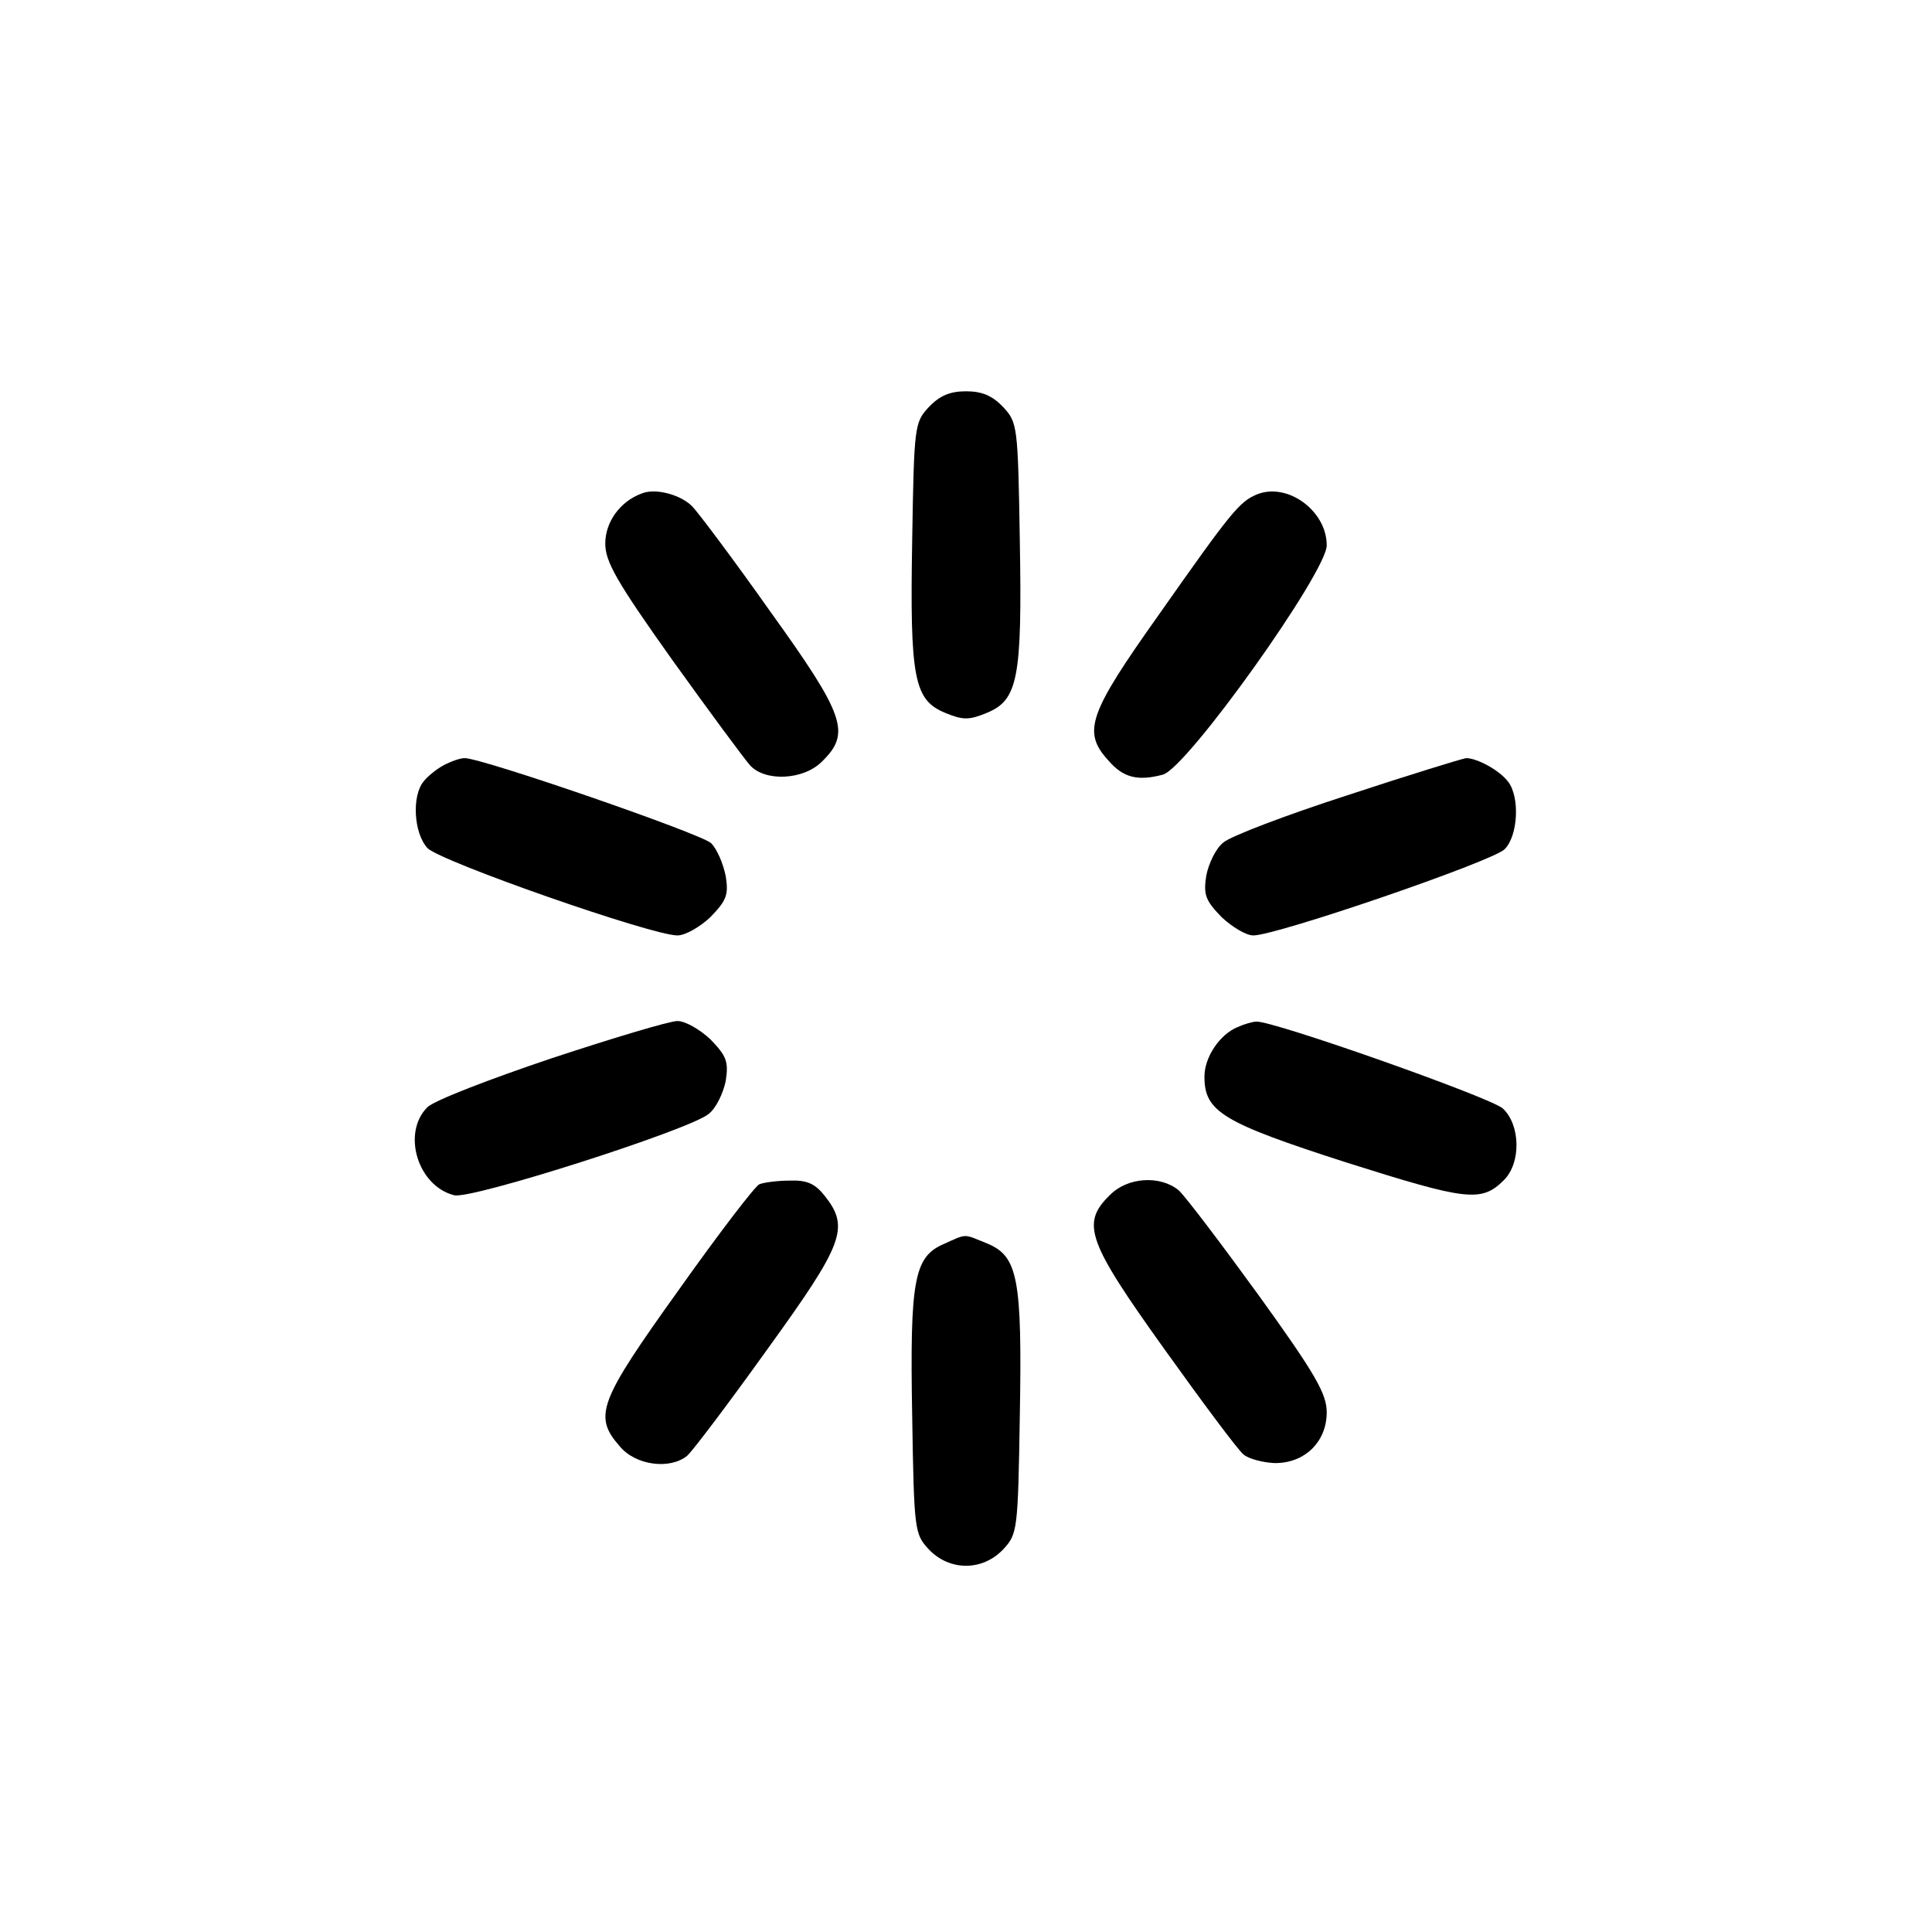
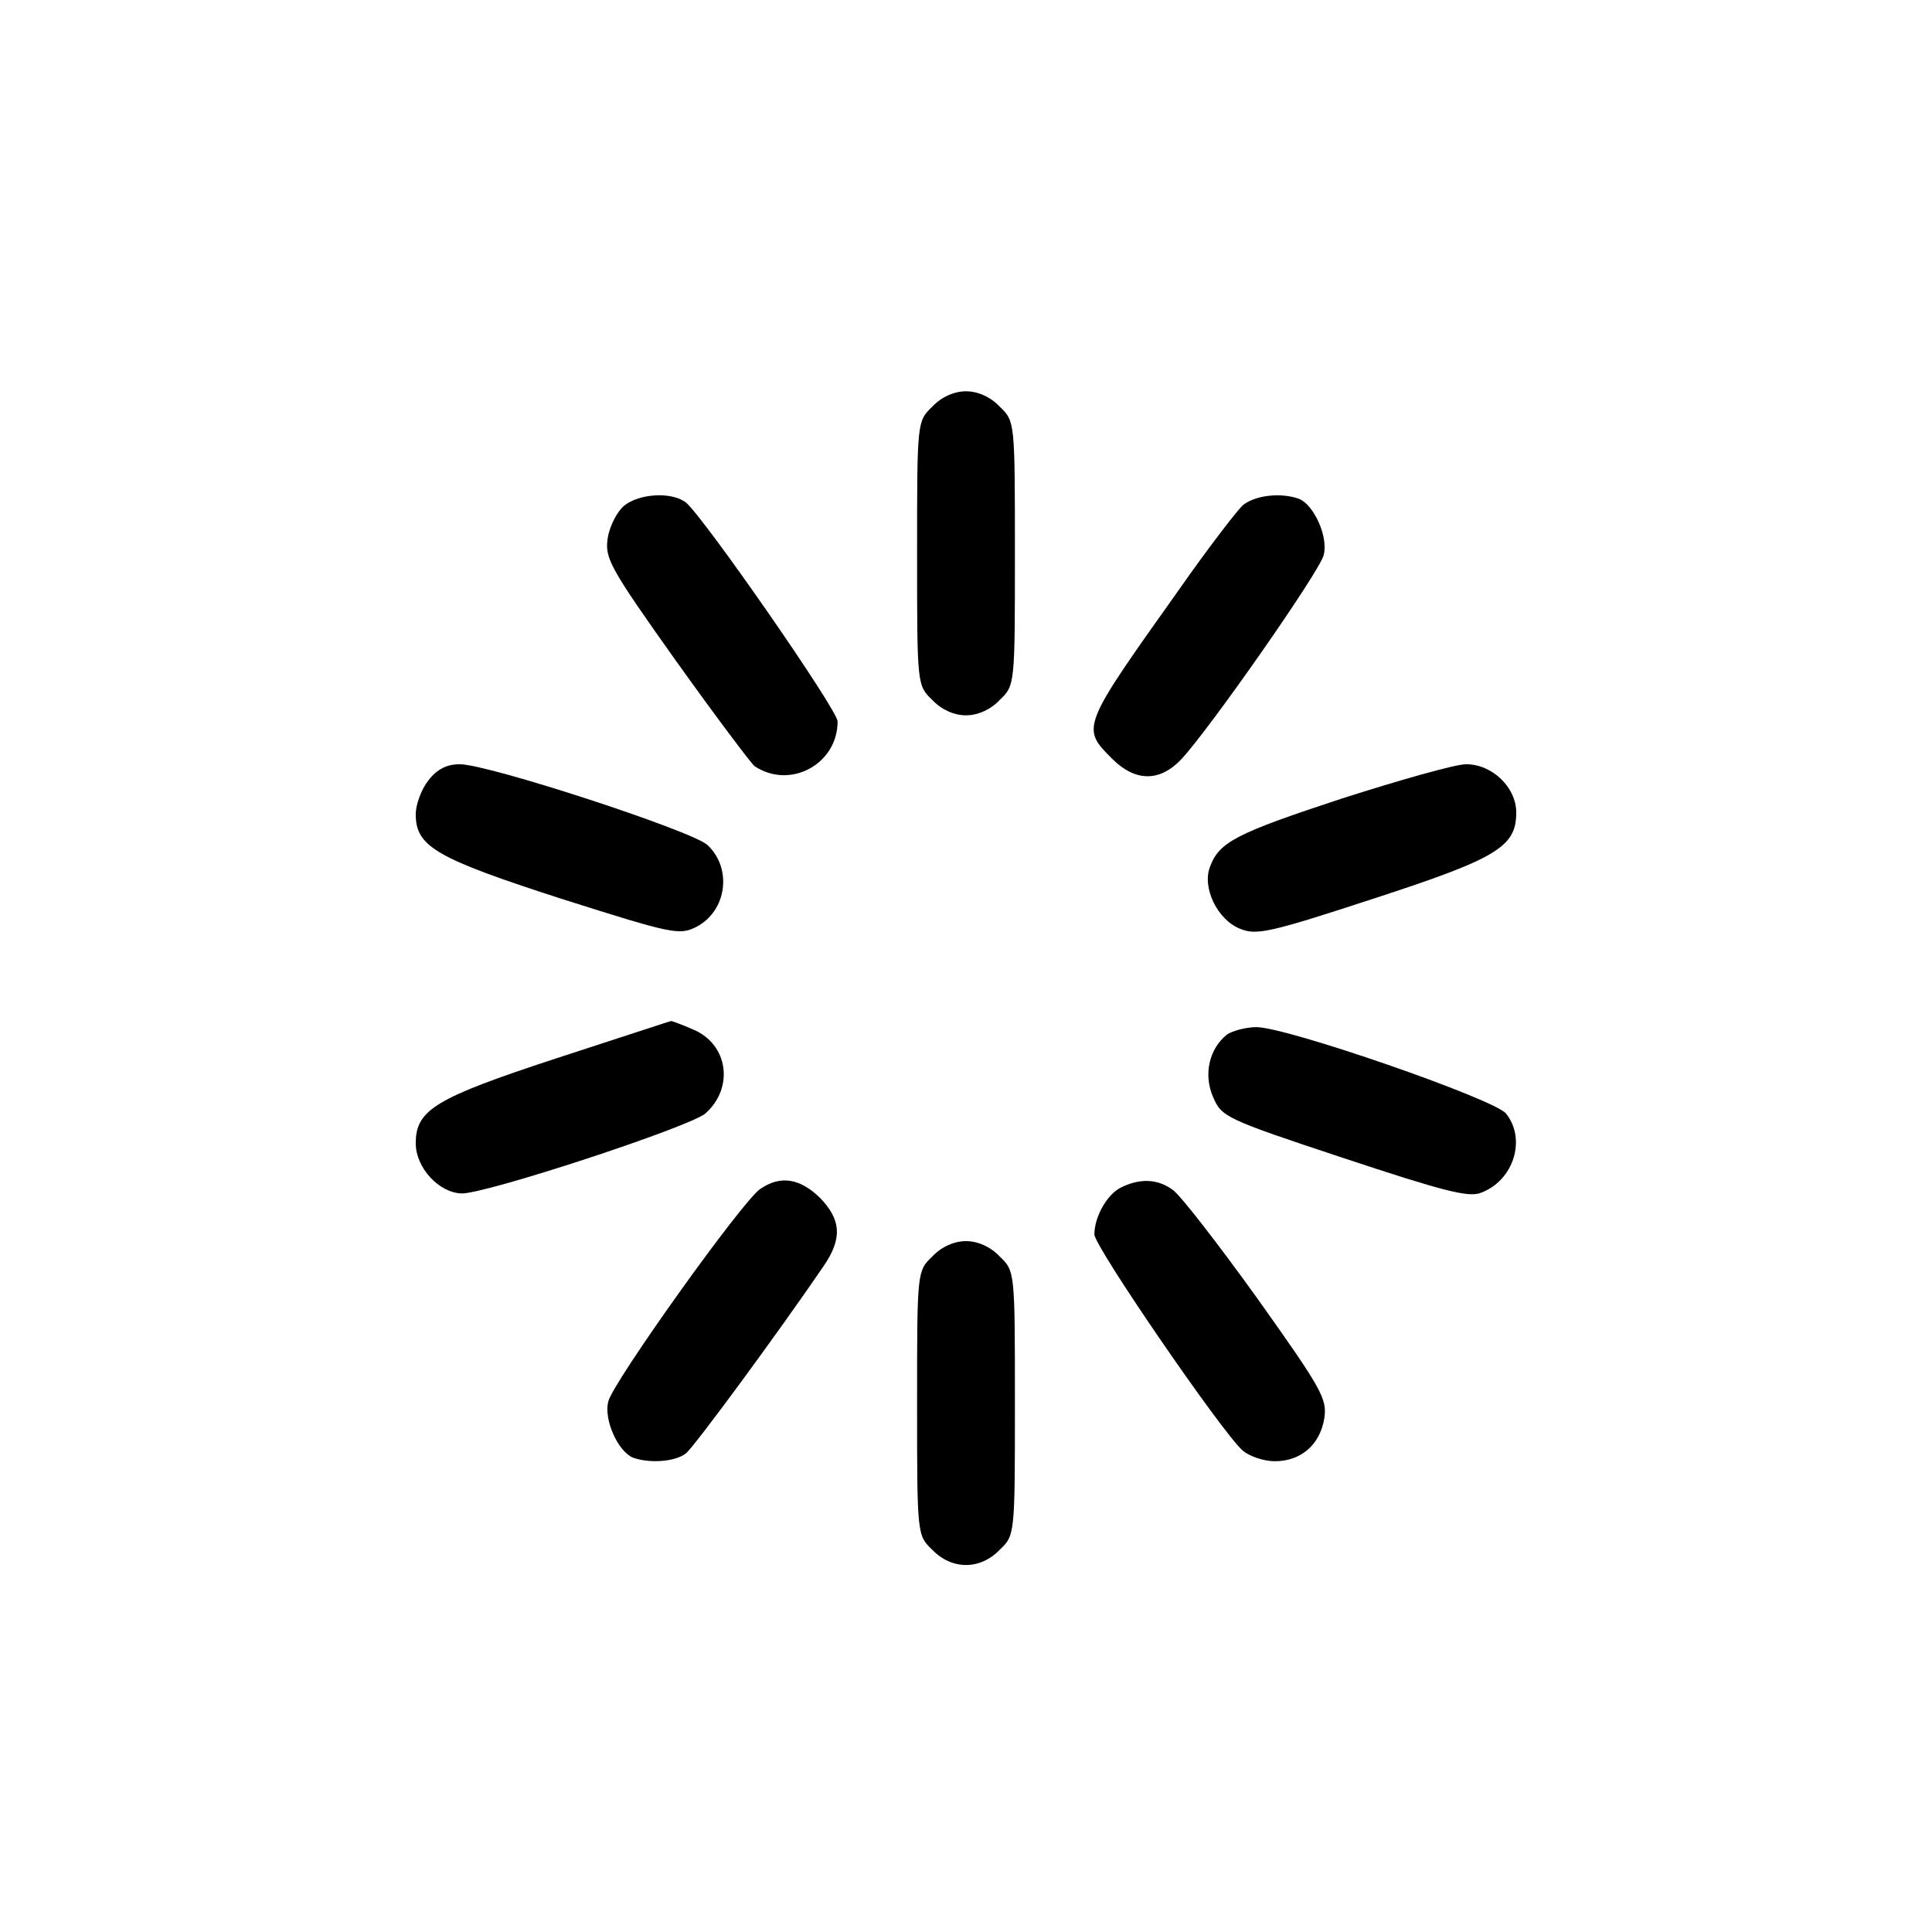
<svg xmlns="http://www.w3.org/2000/svg" version="1.0" width="316pt" height="316pt" viewBox="0 0 316 316" preserveAspectRatio="xMidYMid meet">
  <g transform="translate(0,316) scale(0.1,-0.1)" fill="#000000" stroke="none">
-     <path d="M1519 2494 c-23 -25 -24 -30 -27 -217 -4 -227 3 -262 54 -283 29 -12 39 -12 68 0 51 21 58 56 54 283 -3 187 -4 192 -27 217 -18 19 -35 26 -61 26 -26 0 -43 -7 -61 -26z" />
-     <path d="M1050 2353 c-36 -13 -60 -47 -60 -82 0 -30 19 -63 110 -191 61 -85 118 -162 127 -172 25 -27 88 -24 118 7 47 46 37 75 -86 246 -60 85 -118 162 -127 171 -19 19 -60 30 -82 21z" />
-     <path d="M2055 2351 c-28 -12 -42 -29 -160 -197 -115 -162 -125 -191 -82 -238 24 -28 48 -34 89 -23 39 10 268 331 268 375 0 57 -65 104 -115 83z" />
-     <path d="M725 1908 c-11 -6 -26 -18 -32 -26 -20 -24 -16 -85 6 -109 21 -22 367 -143 409 -143 13 0 37 14 54 30 26 27 30 36 25 67 -4 20 -14 44 -24 54 -18 16 -374 139 -403 139 -8 0 -24 -6 -35 -12z" />
-     <path d="M2203 1859 c-99 -32 -191 -67 -202 -77 -12 -9 -24 -34 -28 -54 -5 -32 -1 -41 25 -68 17 -16 40 -30 52 -30 38 0 391 121 411 141 22 22 25 85 6 110 -14 19 -51 39 -69 39 -7 -1 -95 -28 -195 -61z" />
-     <path d="M902 1429 c-101 -34 -192 -69 -203 -80 -42 -42 -16 -129 44 -144 28 -7 385 107 416 133 12 9 24 34 28 54 5 32 1 41 -25 68 -17 16 -41 30 -54 30 -13 0 -106 -28 -206 -61z" />
-     <path d="M2024 1480 c-29 -12 -54 -49 -54 -81 0 -57 29 -75 231 -140 199 -63 222 -66 259 -29 28 28 27 90 -2 117 -20 18 -377 144 -403 142 -6 0 -20 -4 -31 -9z" />
-     <path d="M1242 1223 c-7 -3 -66 -80 -132 -173 -131 -183 -140 -206 -96 -256 26 -31 82 -38 110 -15 9 8 68 86 131 174 125 173 135 199 94 251 -16 20 -29 26 -57 25 -20 0 -43 -3 -50 -6z" />
-     <path d="M1815 1205 c-47 -46 -37 -75 89 -251 63 -88 121 -166 130 -173 8 -7 31 -13 50 -14 49 -1 86 34 86 83 0 30 -18 62 -111 191 -61 84 -120 162 -131 172 -30 25 -84 22 -113 -8z" />
-     <path d="M1543 1125 c-48 -21 -55 -59 -51 -282 3 -187 4 -192 27 -217 34 -36 88 -36 122 0 23 25 24 30 27 217 4 226 -3 262 -53 283 -40 16 -32 17 -72 -1z" />
+     <path d="M1525 2495 c-25 -24 -25 -24 -25 -240 0 -216 0 -216 25 -240 15 -16 36 -25 55 -25 19 0 40 9 55 25 25 24 25 24 25 240 0 216 0 216 -25 240 -15 16 -36 25 -55 25 -19 0 -40 -9 -55 -25z" />
+     <path d="M1021 2333 c-12 -10 -24 -34 -27 -53 -5 -33 3 -48 111 -200 65 -91 123 -168 129 -173 58 -39 136 3 136 73 0 19 -219 334 -248 358 -23 18 -76 15 -101 -5z" />
+     <path d="M2032 2333 c-10 -10 -58 -72 -104 -138 -160 -225 -160 -225 -109 -276 38 -38 78 -38 113 -1 46 49 227 308 233 334 8 30 -16 82 -40 92 -30 11 -73 6 -93 -11z" />
+     <path d="M701 1884 c-12 -15 -21 -40 -21 -56 0 -53 34 -72 238 -138 183 -58 193 -60 221 -46 50 26 59 96 18 134 -25 23 -358 132 -405 132 -21 0 -37 -8 -51 -26z" />
+     <path d="M2195 1854 c-173 -57 -201 -71 -216 -112 -13 -34 12 -86 49 -101 27 -11 47 -7 218 49 203 66 234 85 234 141 0 41 -39 79 -82 79 -18 0 -109 -26 -203 -56z" />
+     <path d="M910 1429 c-198 -65 -230 -84 -230 -139 0 -40 38 -81 75 -82 39 -1 374 109 399 131 47 42 37 113 -20 137 -18 8 -35 14 -36 14 -2 0 -86 -28 -188 -61z" />
+     <path d="M2007 1468 c-29 -23 -39 -65 -23 -102 14 -33 20 -36 213 -100 163 -54 205 -65 225 -57 54 20 75 88 41 130 -21 24 -358 141 -408 141 -17 0 -39 -6 -48 -12z" />
+     <path d="M1243 1215 c-30 -21 -240 -315 -248 -347 -8 -30 16 -82 40 -92 27 -10 70 -7 87 7 13 10 150 196 225 306 31 45 29 76 -6 112 -33 32 -65 37 -98 14z" />
+     <path d="M1834 1218 c-23 -11 -44 -48 -44 -77 0 -20 209 -324 242 -353 11 -10 35 -18 53 -18 43 0 74 27 81 70 5 32 -4 48 -110 197 -64 89 -126 169 -138 177 -25 18 -53 19 -84 4z" />
+     <path d="M1525 1105 c-25 -24 -25 -24 -25 -240 0 -216 0 -216 25 -240 32 -33 78 -33 110 0 25 24 25 24 25 240 0 216 0 216 -25 240 -15 16 -36 25 -55 25 -19 0 -40 -9 -55 -25z" />
  </g>
</svg>
